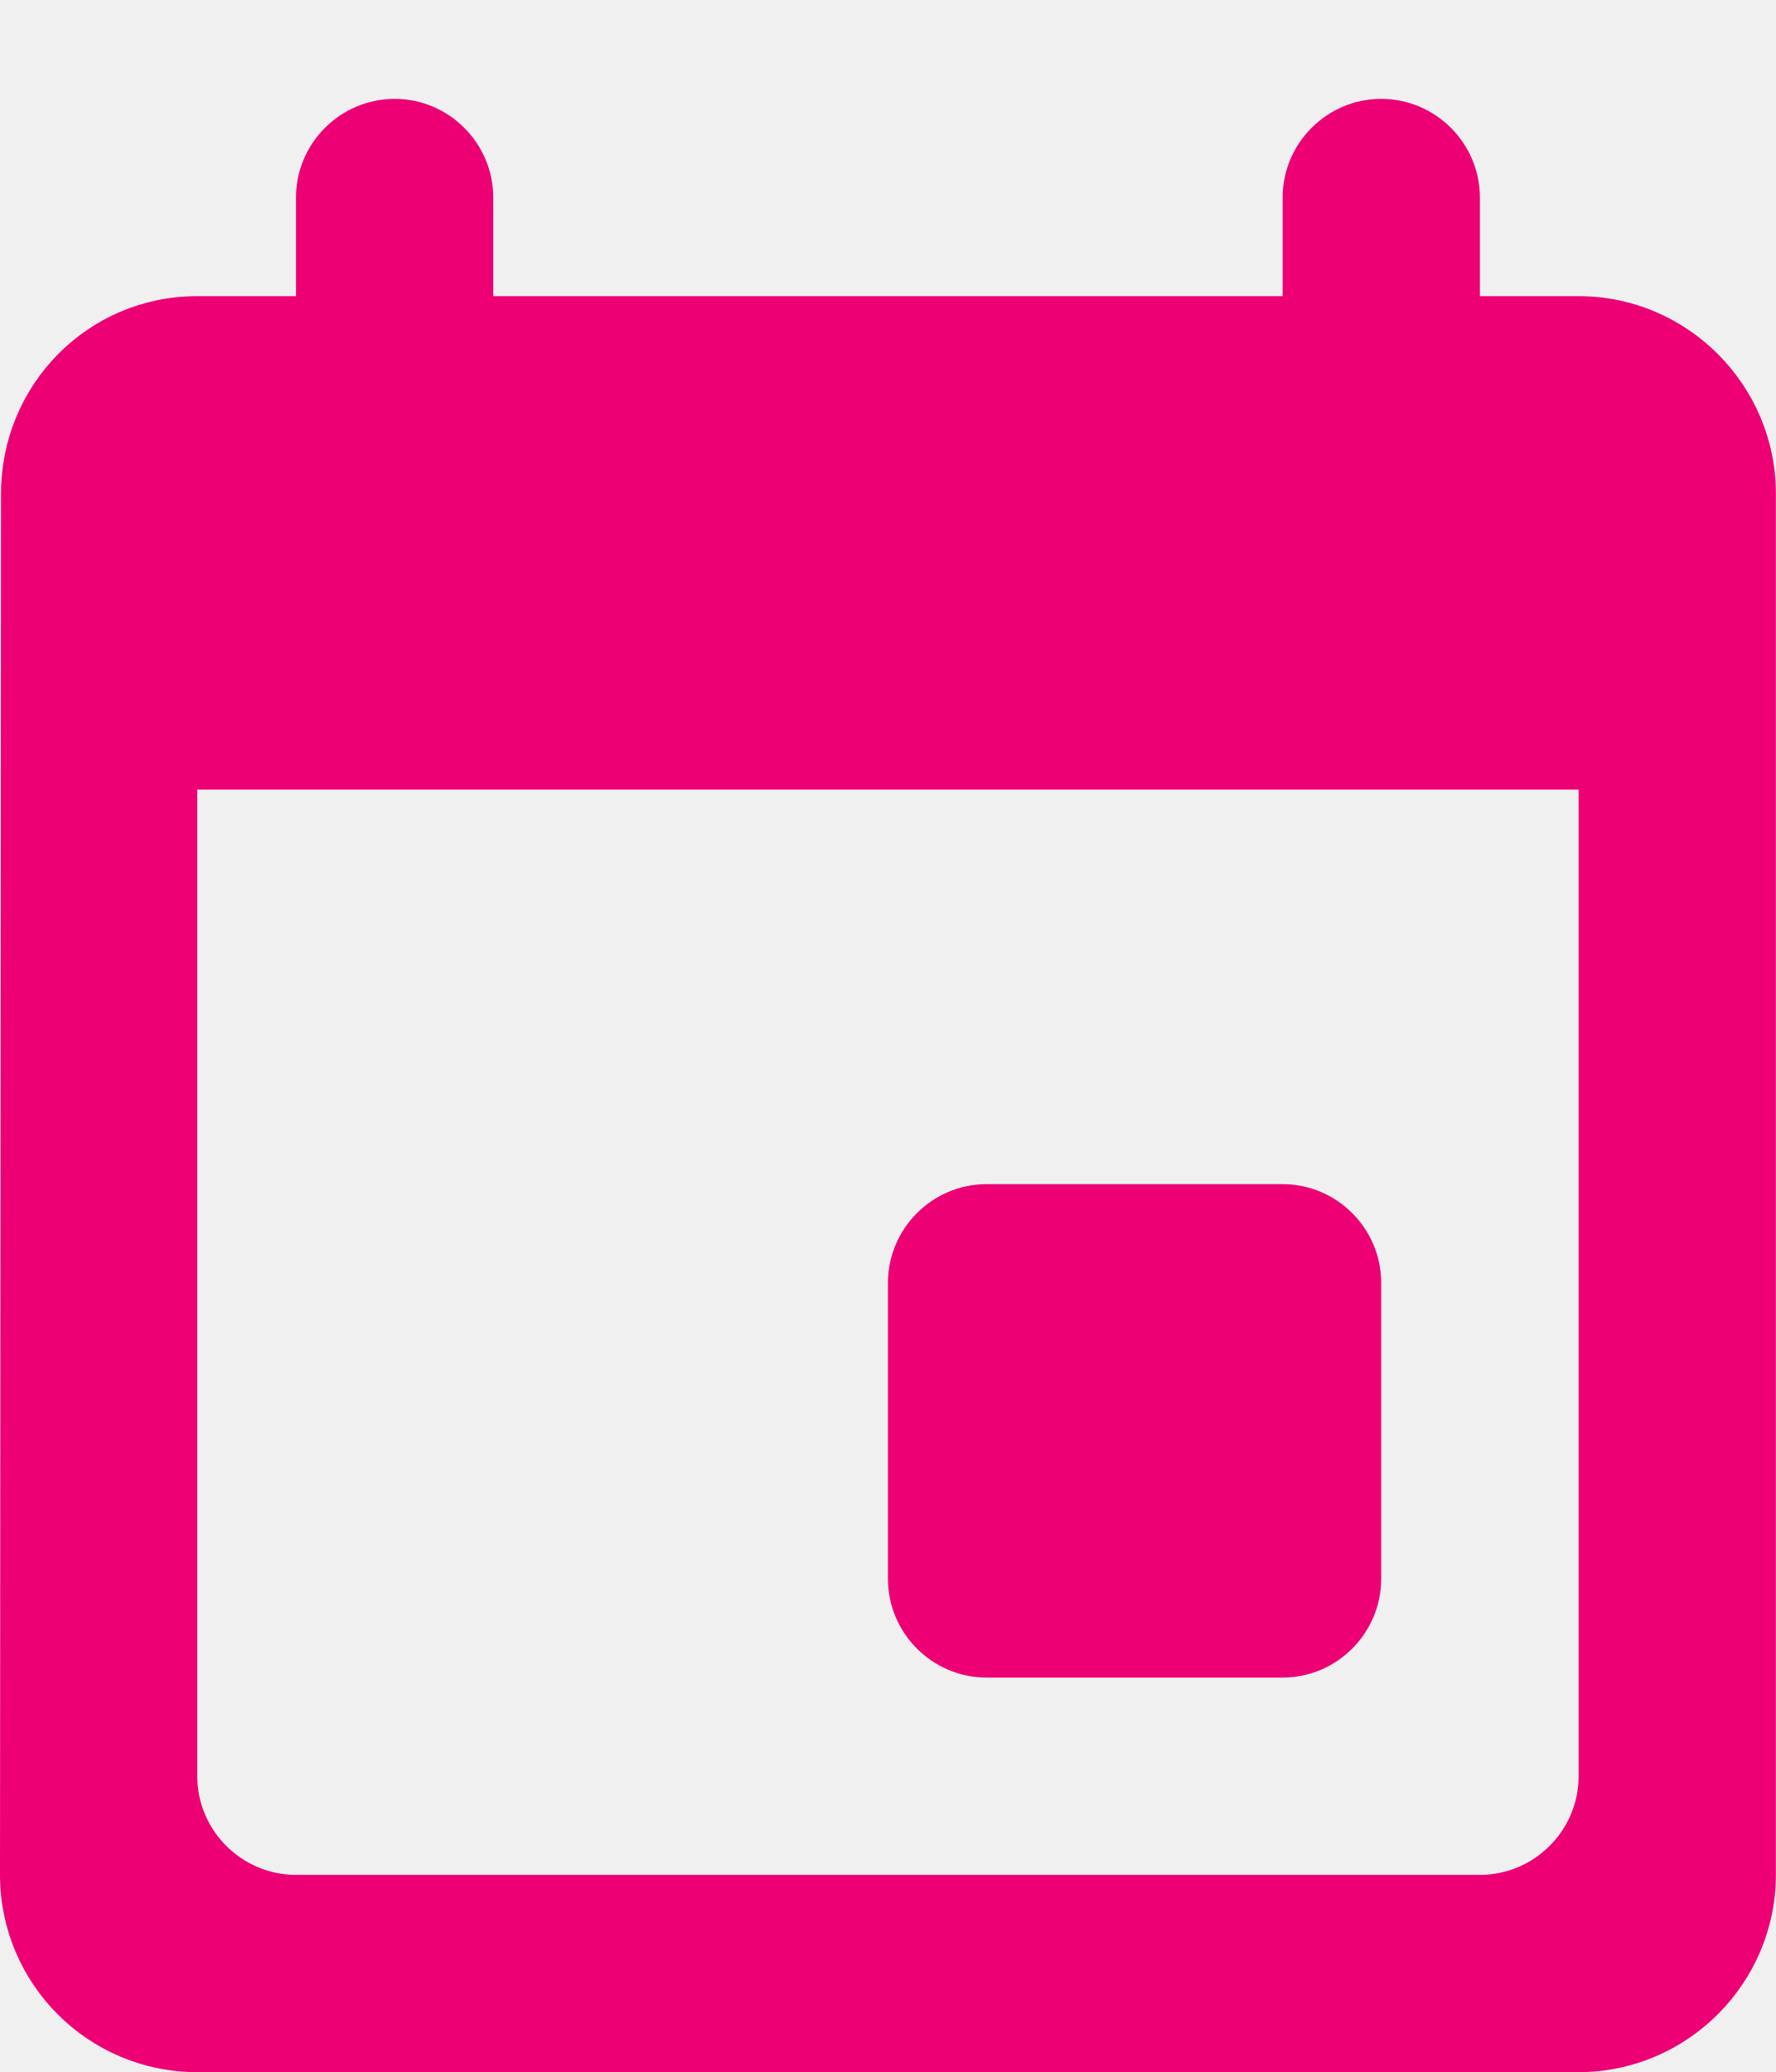
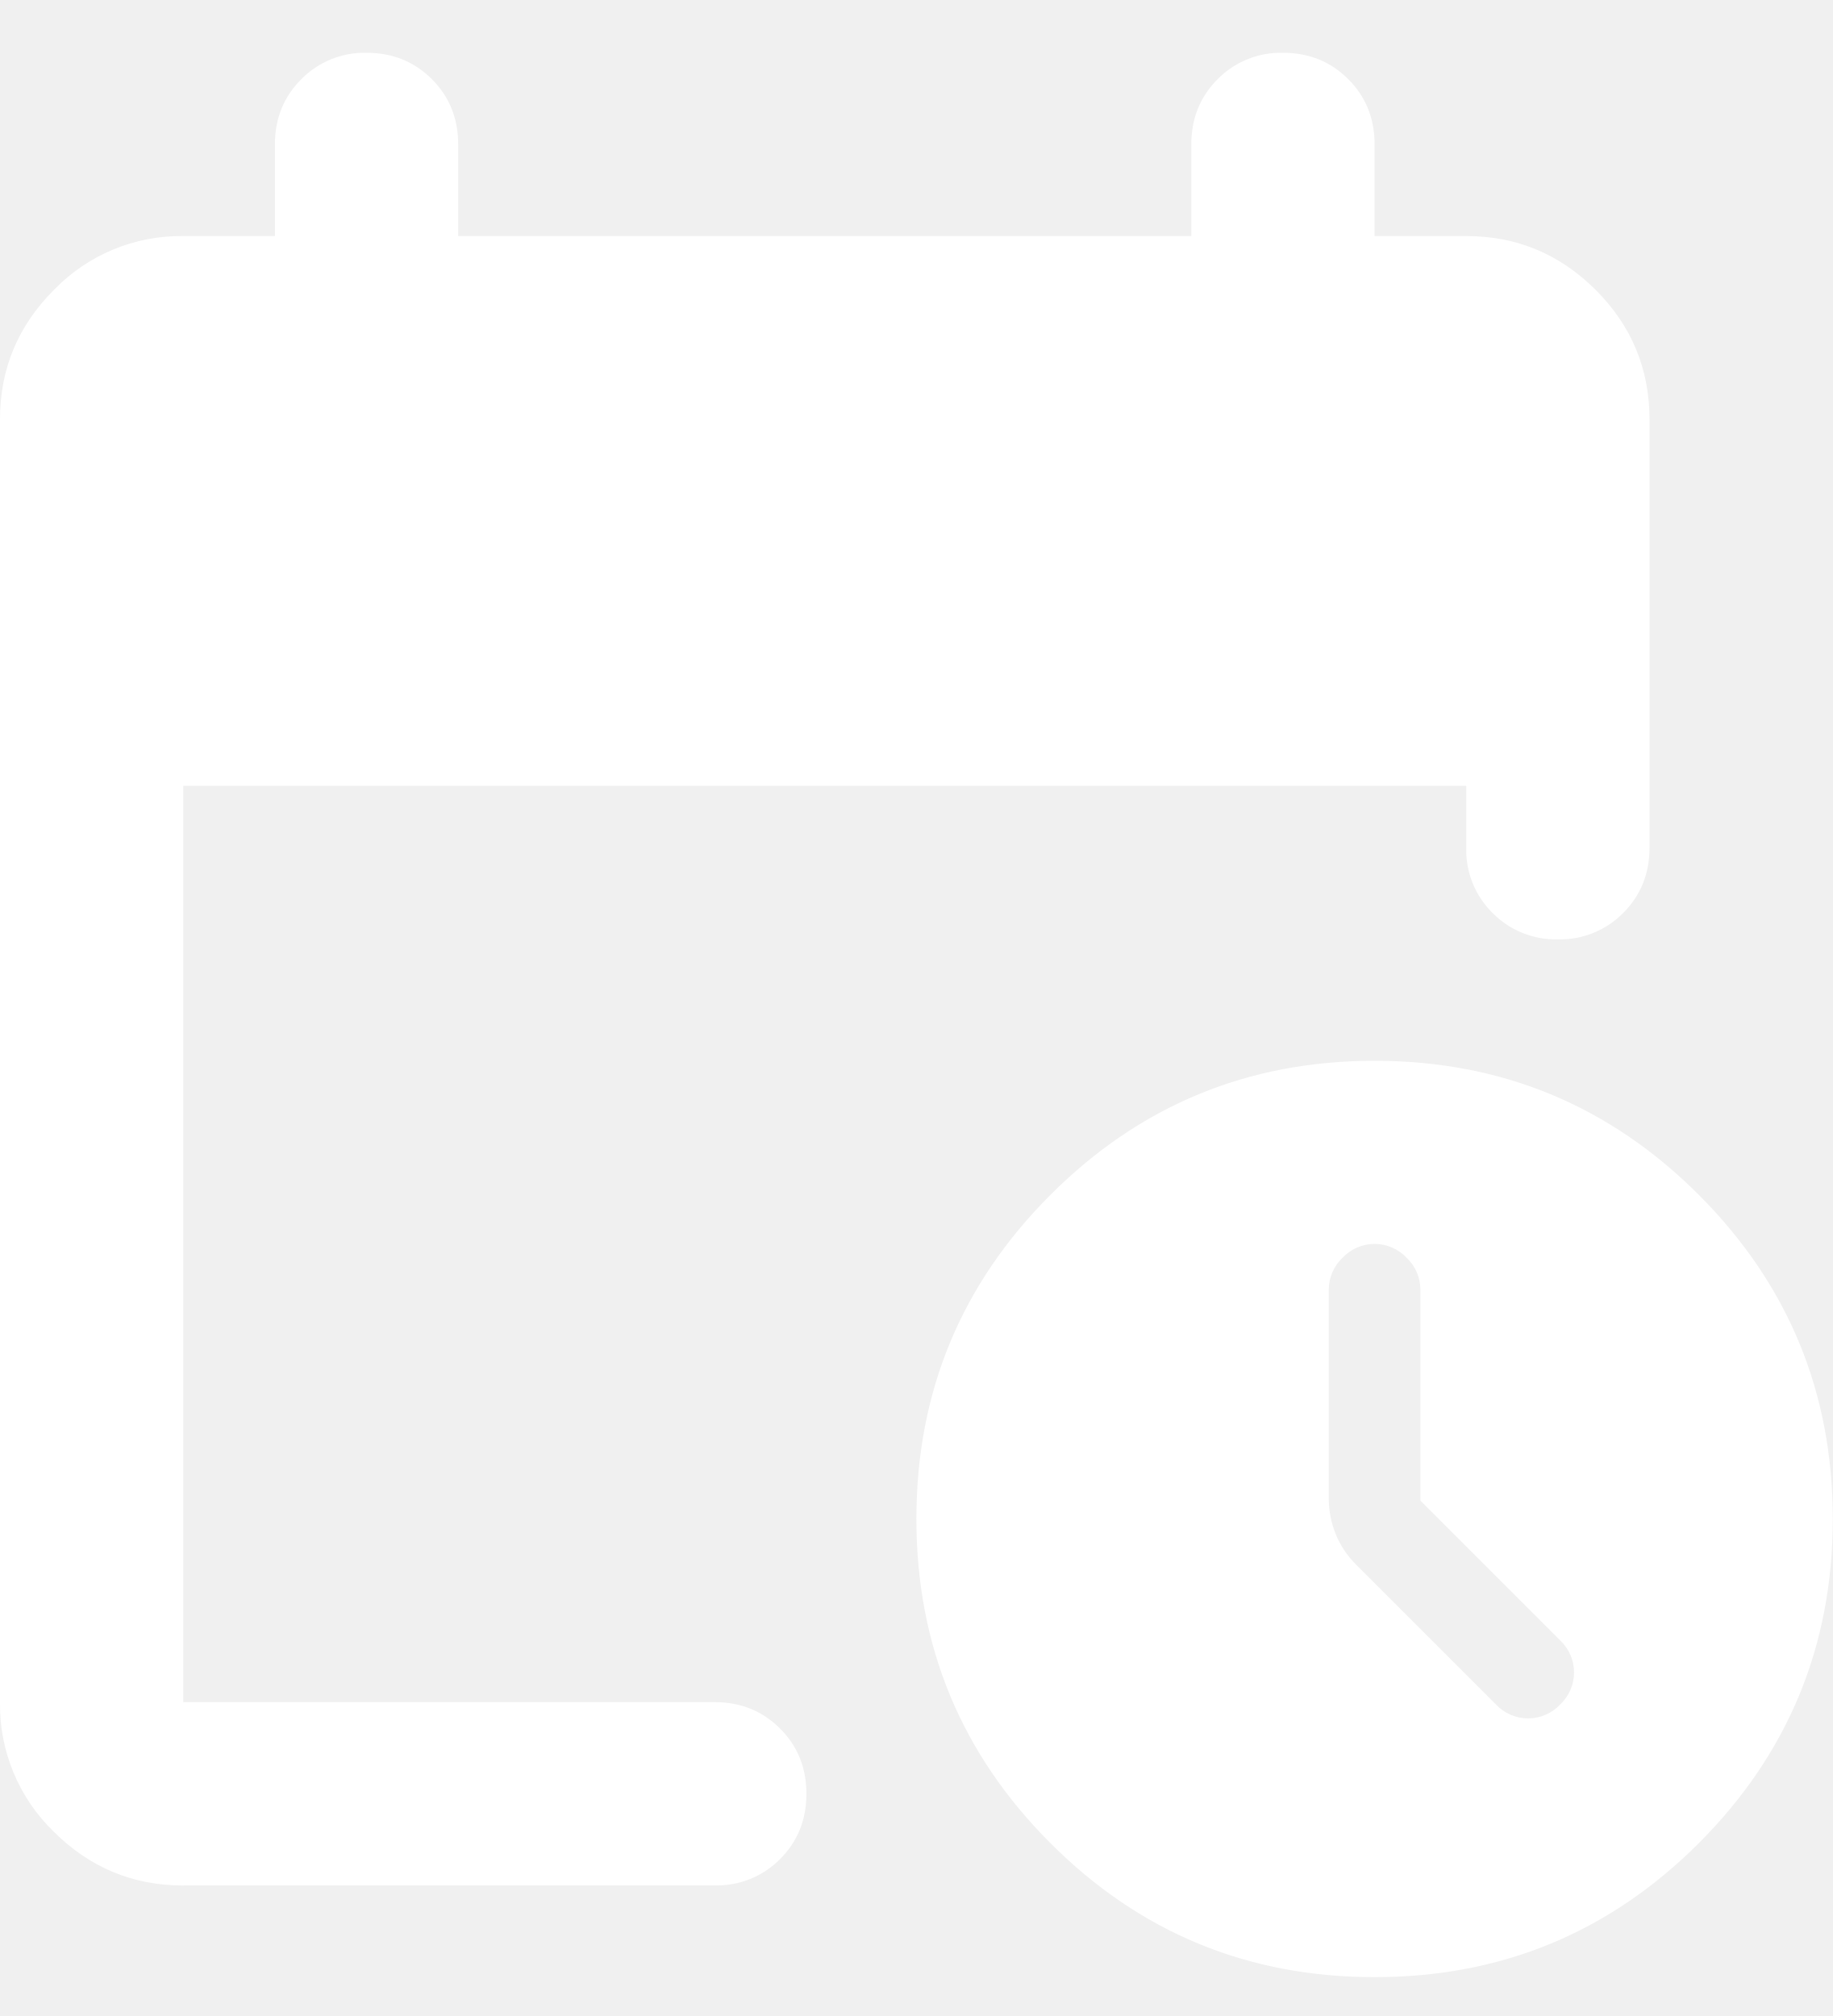
- <svg xmlns="http://www.w3.org/2000/svg" width="12" height="14" viewBox="0 0 12 14" fill="none">
-   <path d="M8.667 8.001H6.667C6.3 8.001 6 8.301 6 8.668V10.668C6 11.035 6.3 11.335 6.667 11.335H8.667C9.033 11.335 9.333 11.035 9.333 10.668V8.668C9.333 8.301 9.033 8.001 8.667 8.001ZM8.667 1.335V2.001H3.333V1.335C3.333 0.968 3.033 0.668 2.667 0.668C2.3 0.668 2 0.968 2 1.335V2.001H1.333C0.593 2.001 0.007 2.601 0.007 3.335L0 12.668C0 13.401 0.593 14.001 1.333 14.001H10.667C11.4 14.001 12 13.401 12 12.668V3.335C12 2.601 11.4 2.001 10.667 2.001H10V1.335C10 0.968 9.7 0.668 9.333 0.668C8.967 0.668 8.667 0.968 8.667 1.335ZM10 12.668H2C1.633 12.668 1.333 12.368 1.333 12.001V5.335H10.667V12.001C10.667 12.368 10.367 12.668 10 12.668Z" fill="#EE0075" />
+ <svg xmlns="http://www.w3.org/2000/svg" width="20" height="22" fill="none">
+   <path d="M2 20.576c-.55 0-1.02-.196-1.413-.587A1.926 1.926 0 0 1 0 18.576v-14c0-.55.196-1.02.588-1.412A1.926 1.926 0 0 1 2 2.576h1v-1c0-.283.096-.52.288-.712A.968.968 0 0 1 4 .576c.283 0 .52.096.713.288.191.191.287.429.287.712v1h8v-1c0-.283.096-.52.287-.712A.968.968 0 0 1 14 .576c.283 0 .52.096.713.288.191.191.287.429.287.712v1h1c.55 0 1.02.196 1.413.588.391.391.587.862.587 1.412v4.675c0 .284-.096.521-.288.713a.968.968 0 0 1-.712.287.968.968 0 0 1-.712-.287A.967.967 0 0 1 16 9.25v-.675H2v10h5.8c.283 0 .52.096.712.288.192.191.288.429.288.712 0 .284-.096.521-.288.713a.968.968 0 0 1-.712.287H2Zm13 1c-1.383 0-2.563-.487-3.537-1.462-.975-.975-1.463-2.155-1.463-3.538s.488-2.562 1.463-3.537c.975-.975 2.154-1.463 3.537-1.463s2.563.488 3.538 1.463c.974.975 1.462 2.154 1.462 3.537s-.488 2.563-1.462 3.538c-.976.975-2.155 1.462-3.538 1.462Zm.5-5.2v-2.3a.48.48 0 0 0-.15-.35.48.48 0 0 0-.7 0 .48.48 0 0 0-.15.35v2.275c0 .134.025.263.075.388.05.125.125.237.225.337l1.525 1.525a.48.48 0 0 0 .7 0 .48.48 0 0 0 0-.7L15.5 16.376Z" fill="#fff" />
</svg>
